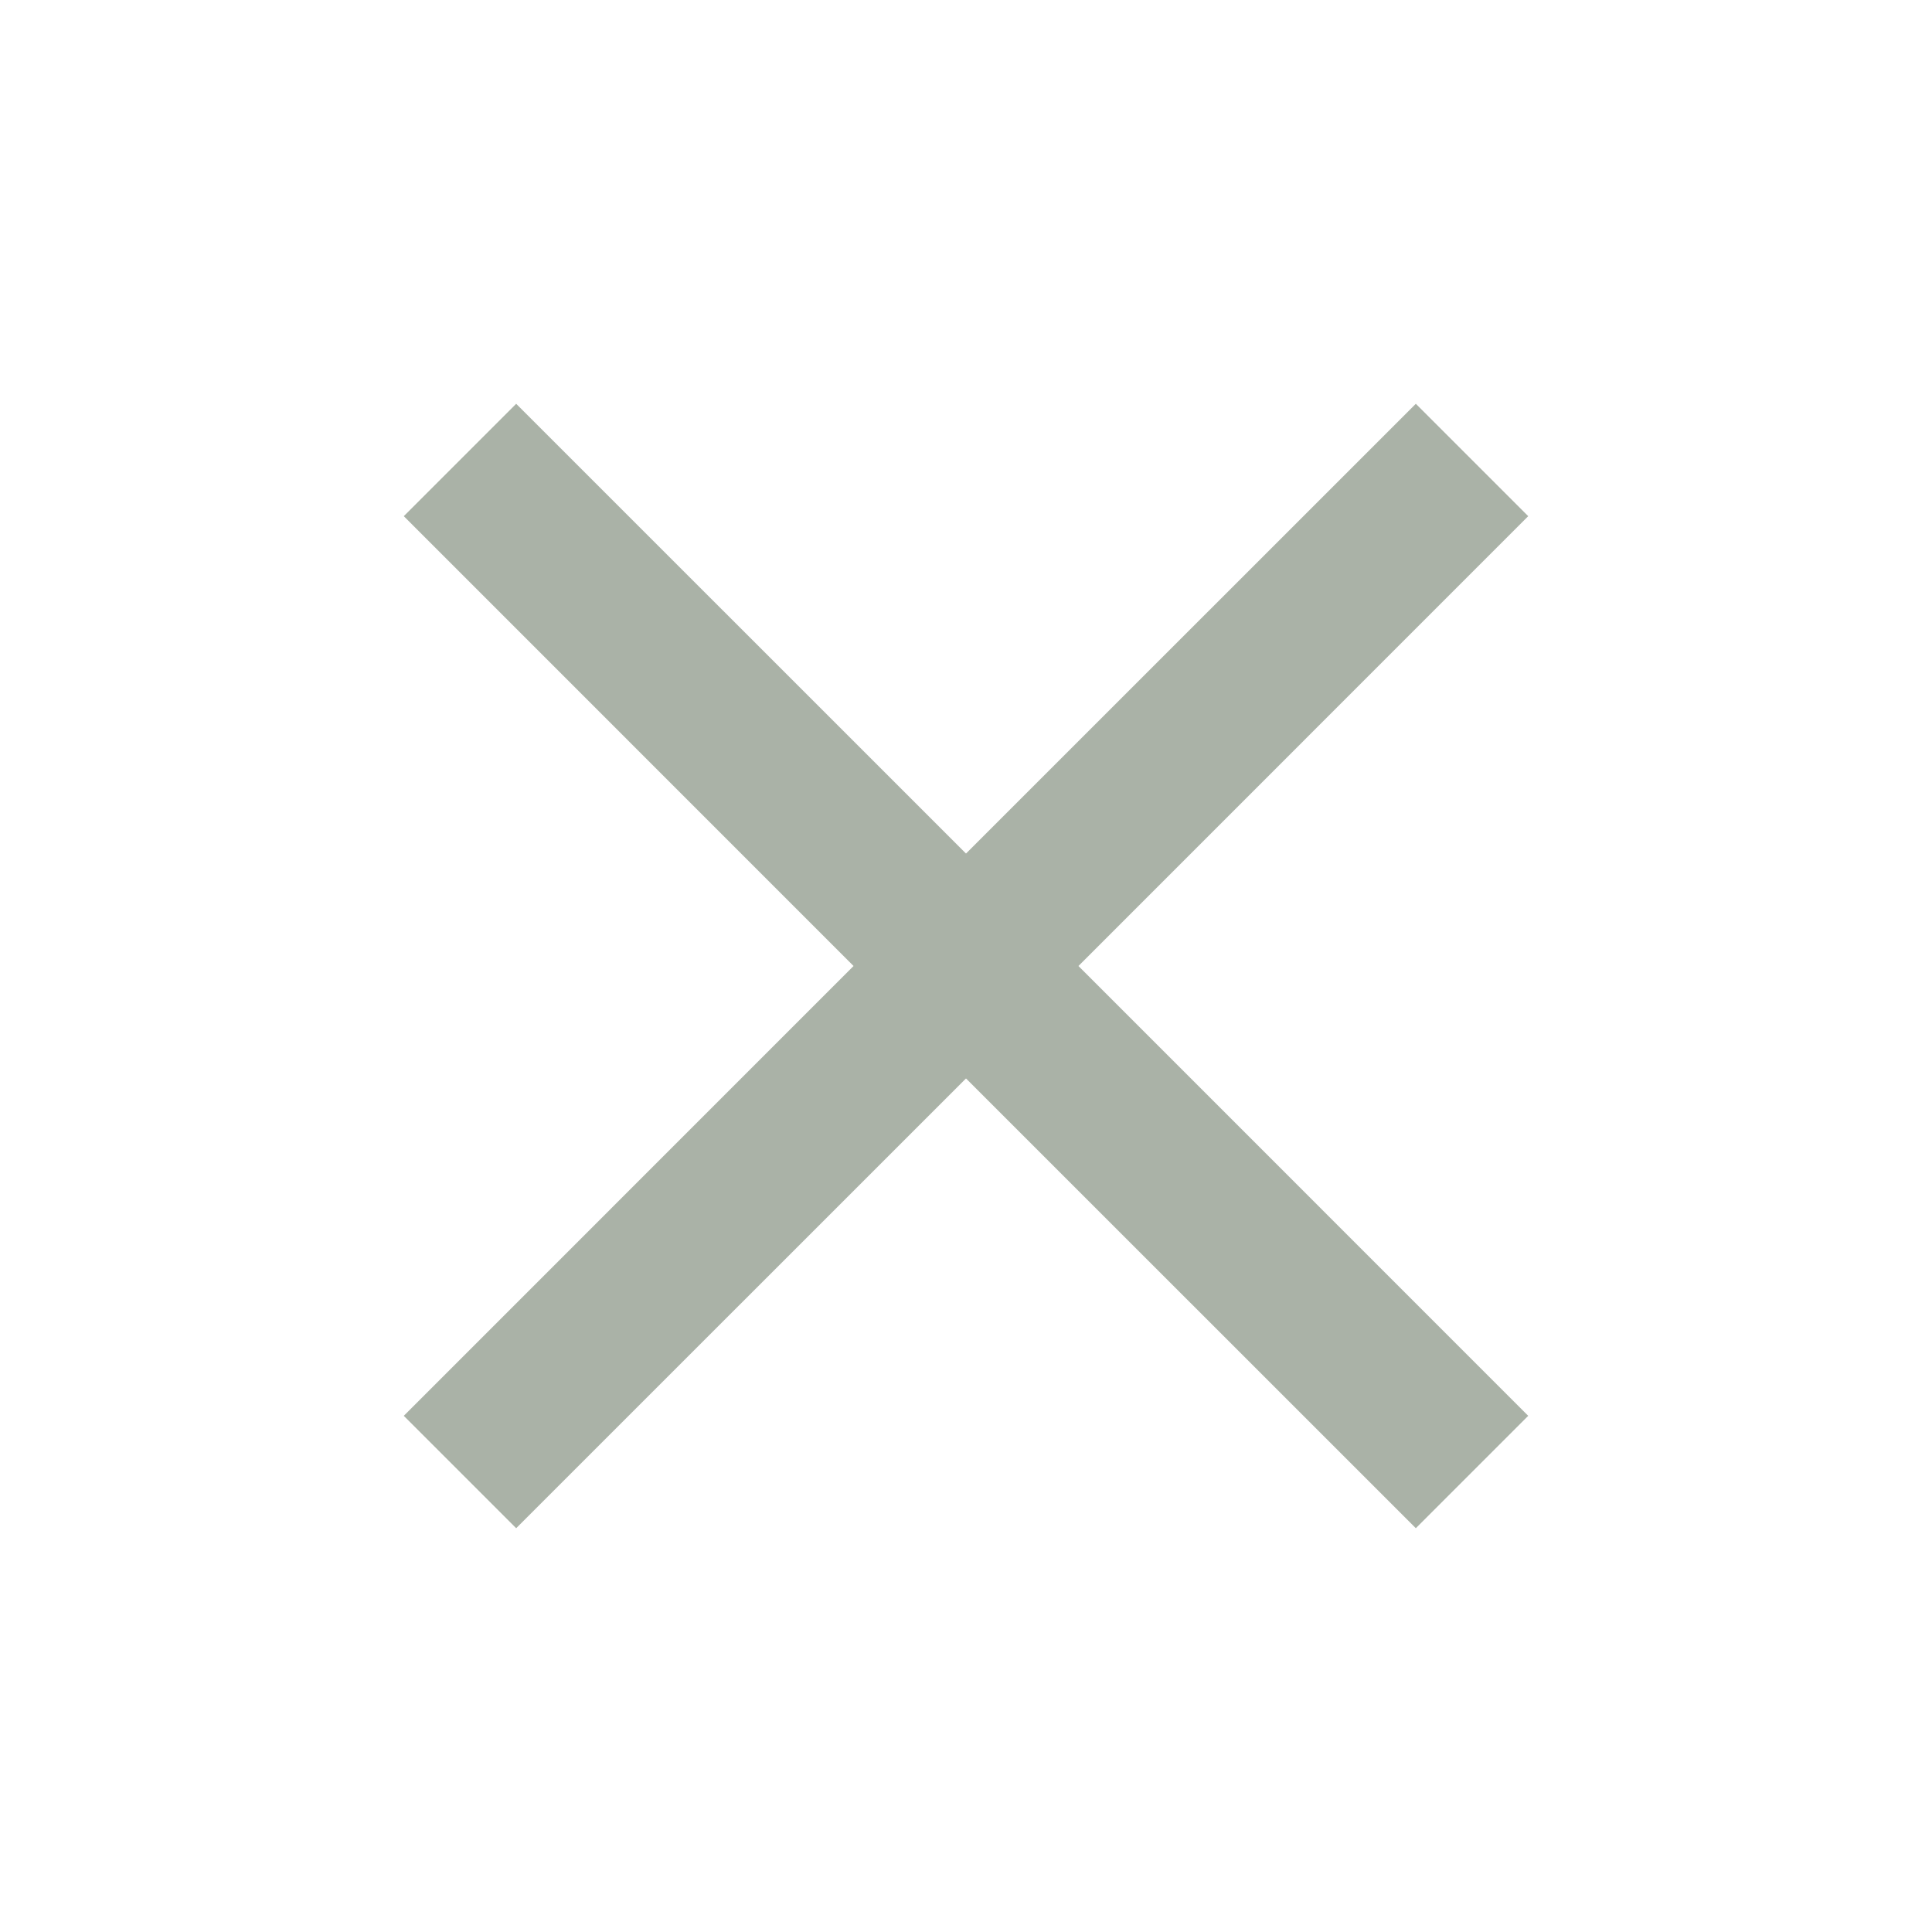
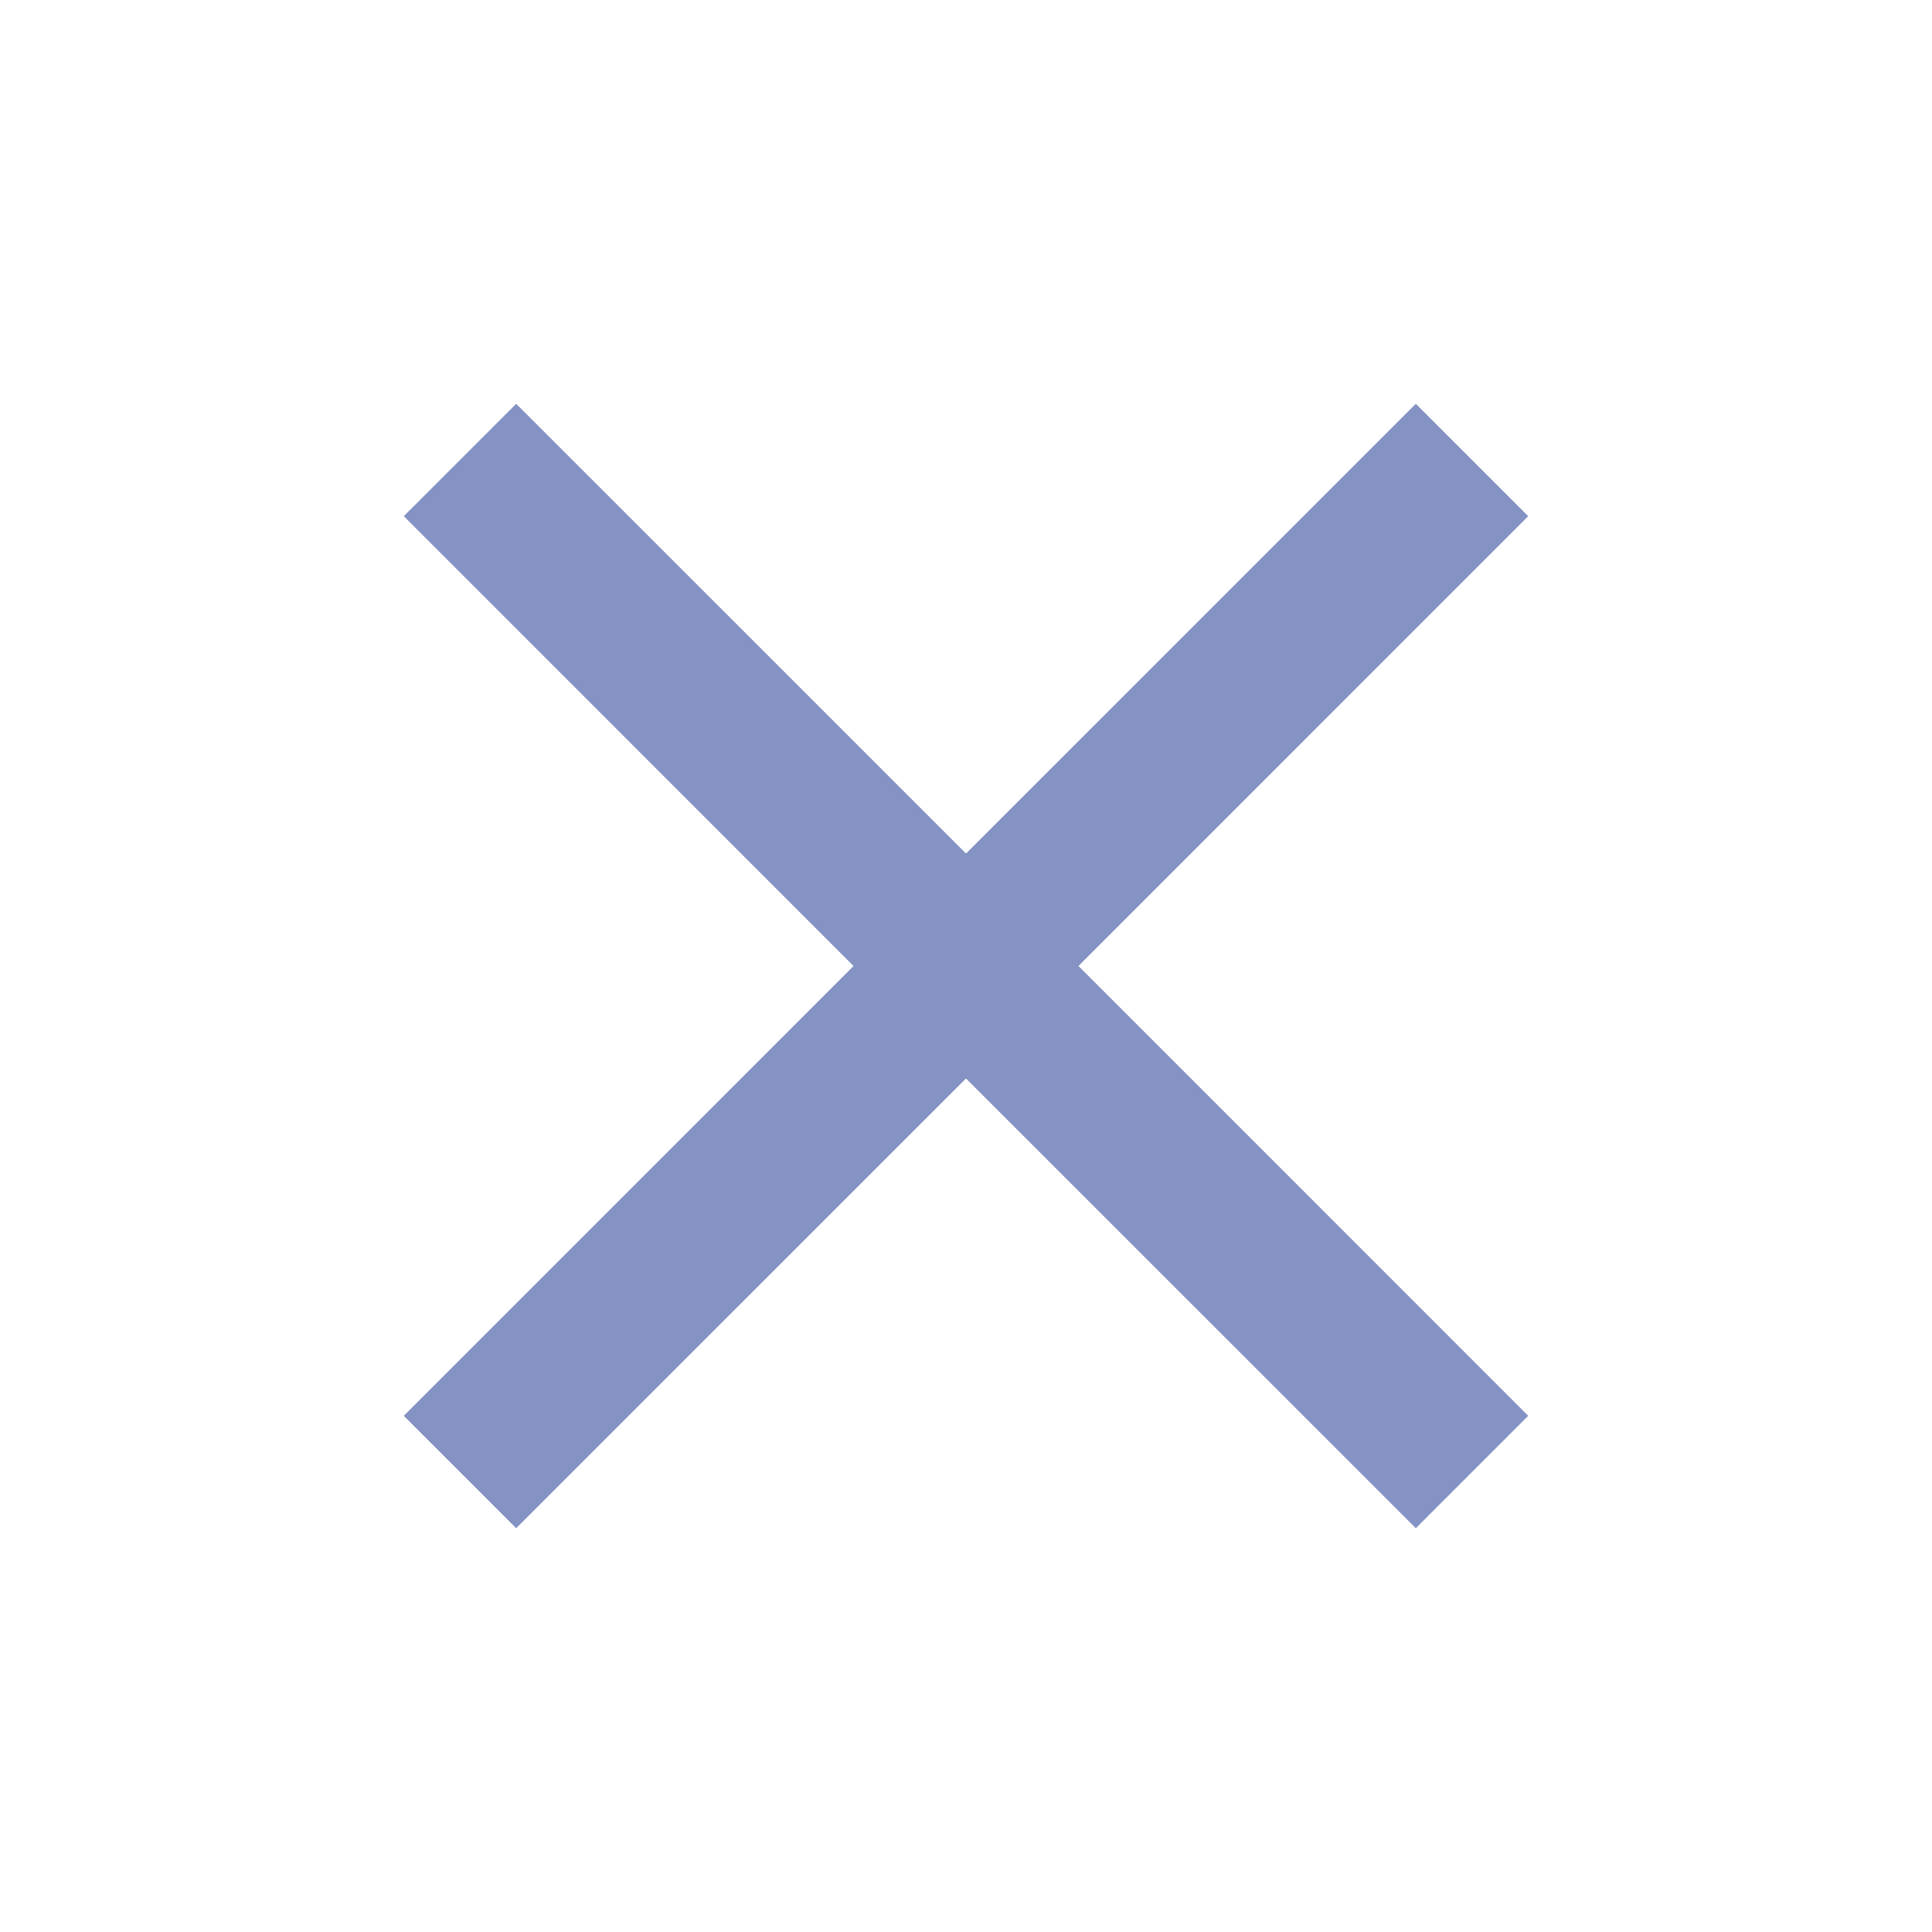
<svg xmlns="http://www.w3.org/2000/svg" width="24" height="24" viewBox="0 0 24 24" fill="none">
-   <path d="M18.984 6.412L17.588 5.016L12 10.603L6.412 5.016L5.016 6.412L10.603 12L5.016 17.588L6.412 18.984L12 13.397L17.588 18.984L18.984 17.588L13.397 12L18.984 6.412Z" fill="#aab2a7" />
+   <path d="M18.984 6.412L17.588 5.016L12 10.603L6.412 5.016L5.016 6.412L10.603 12L5.016 17.588L6.412 18.984L12 13.397L17.588 18.984L18.984 17.588L13.397 12L18.984 6.412Z" fill="#8492C4" />
</svg>
